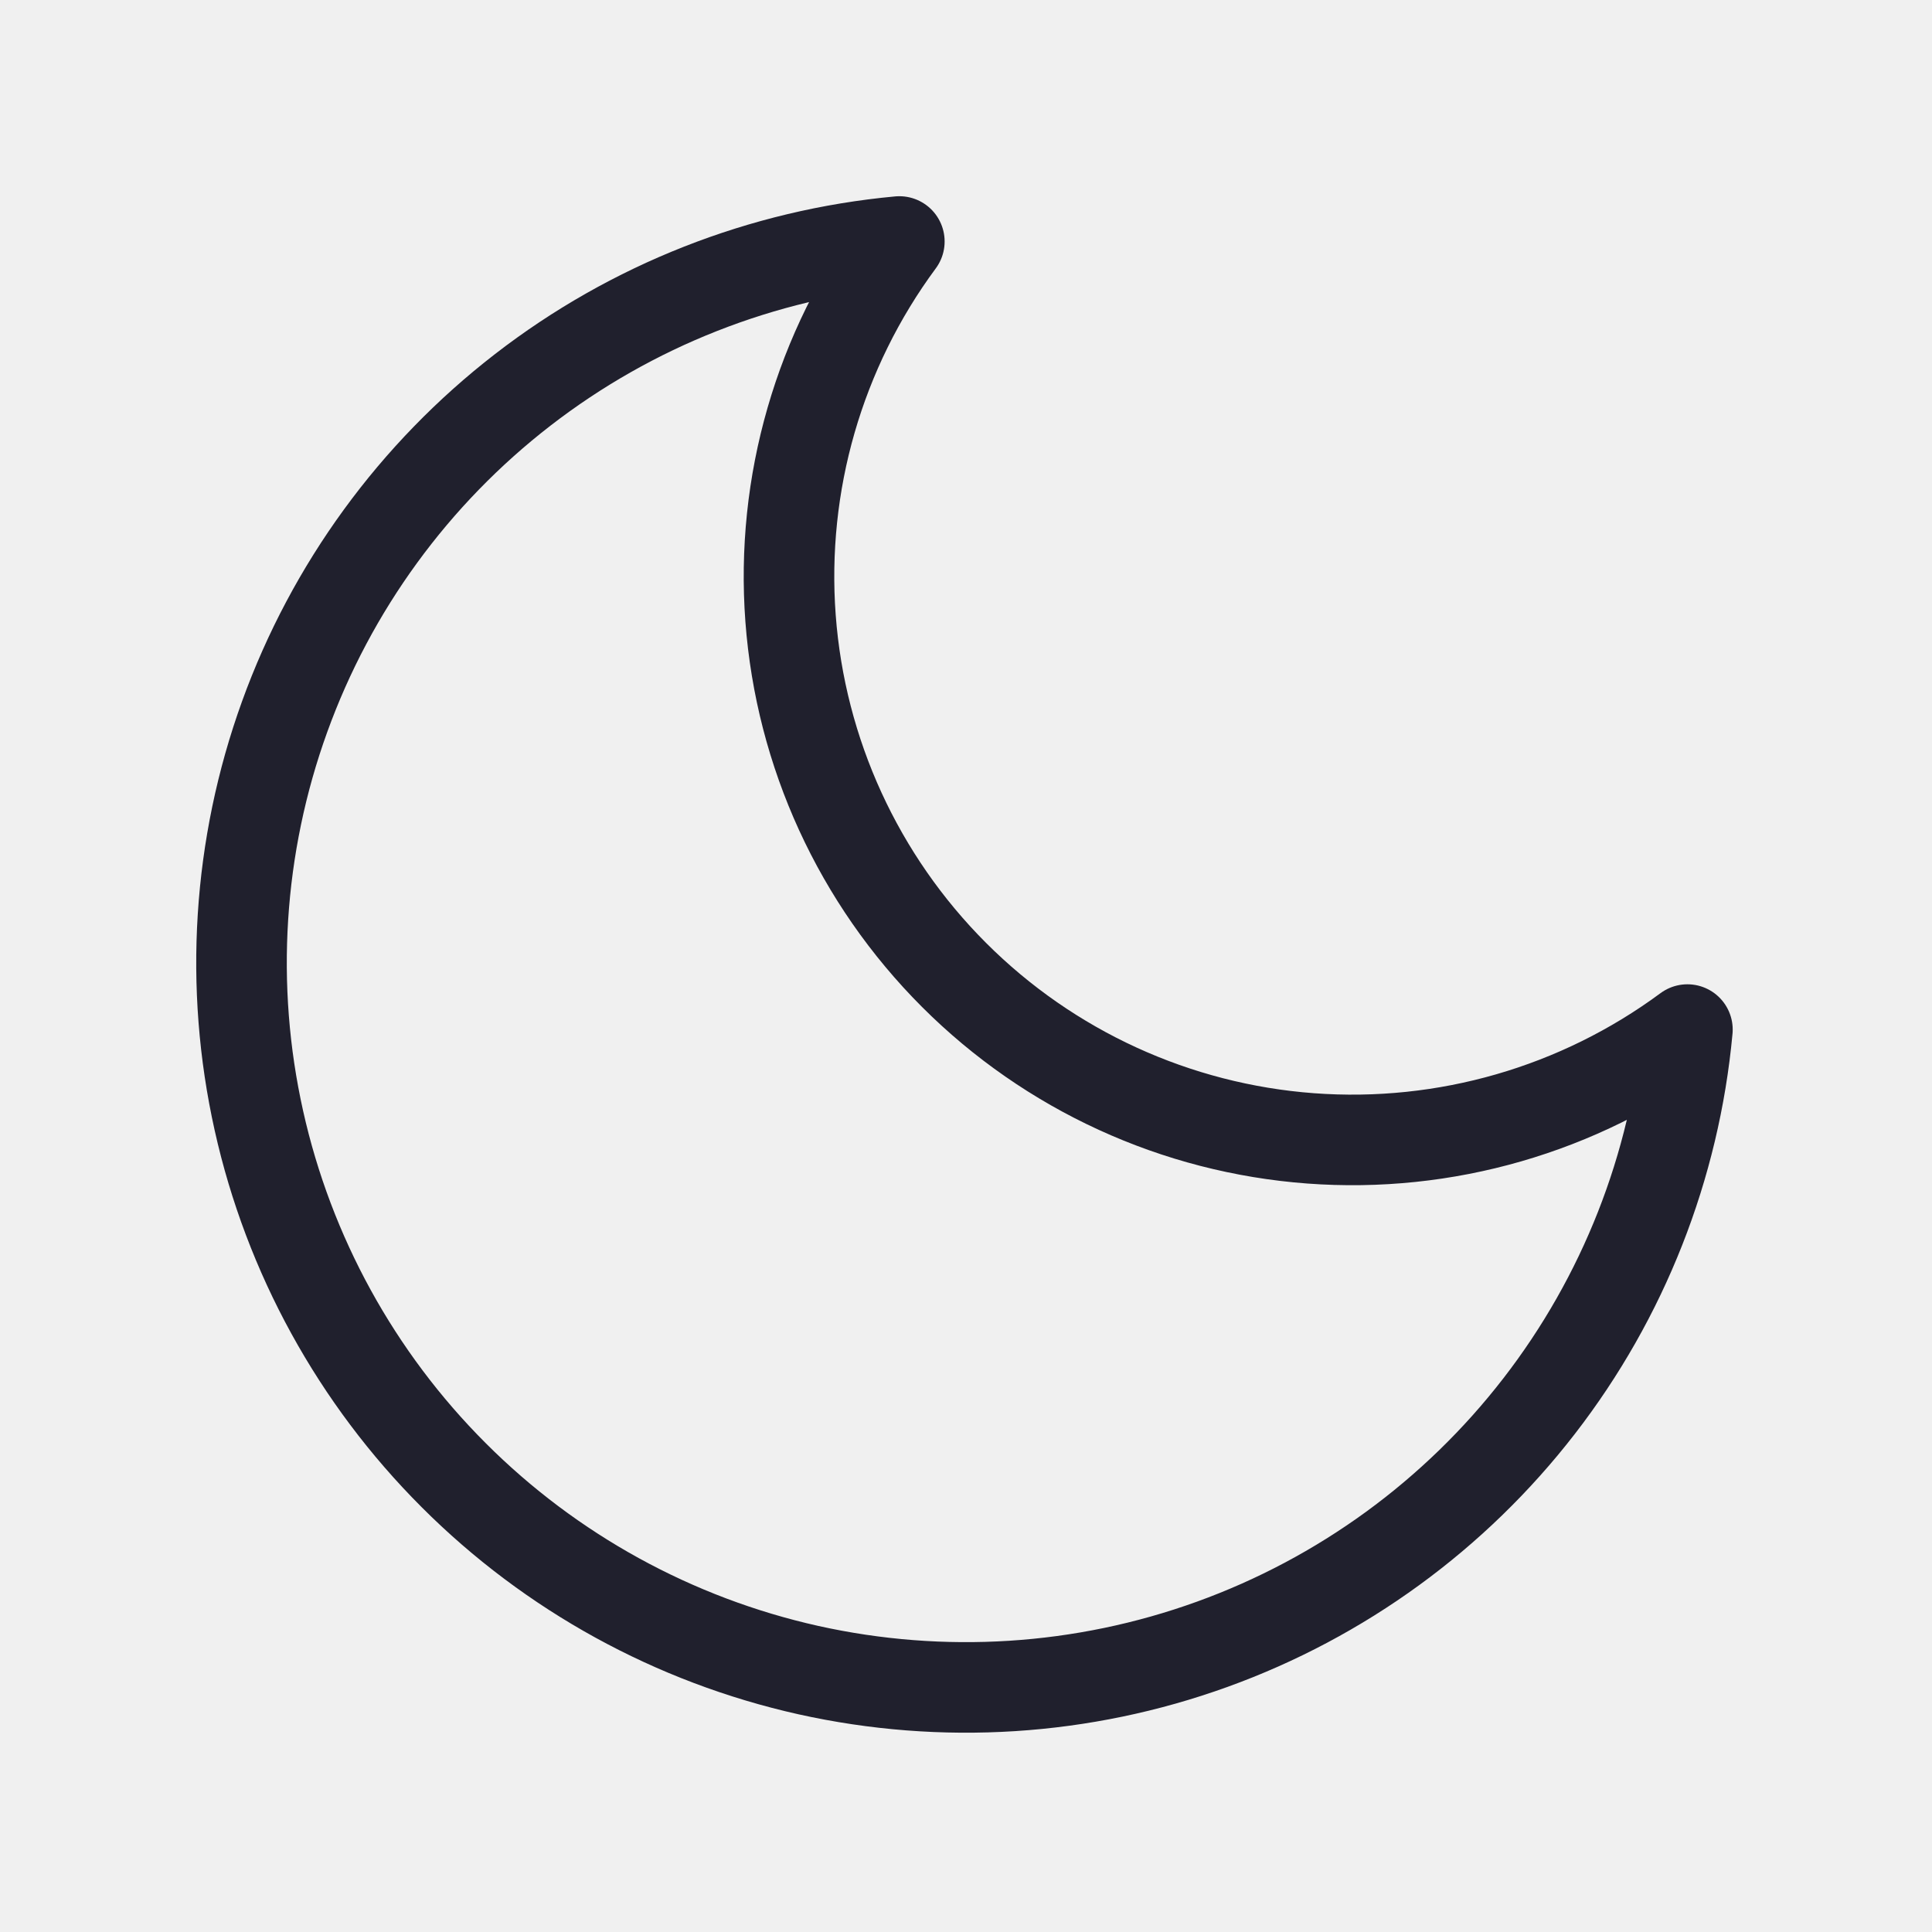
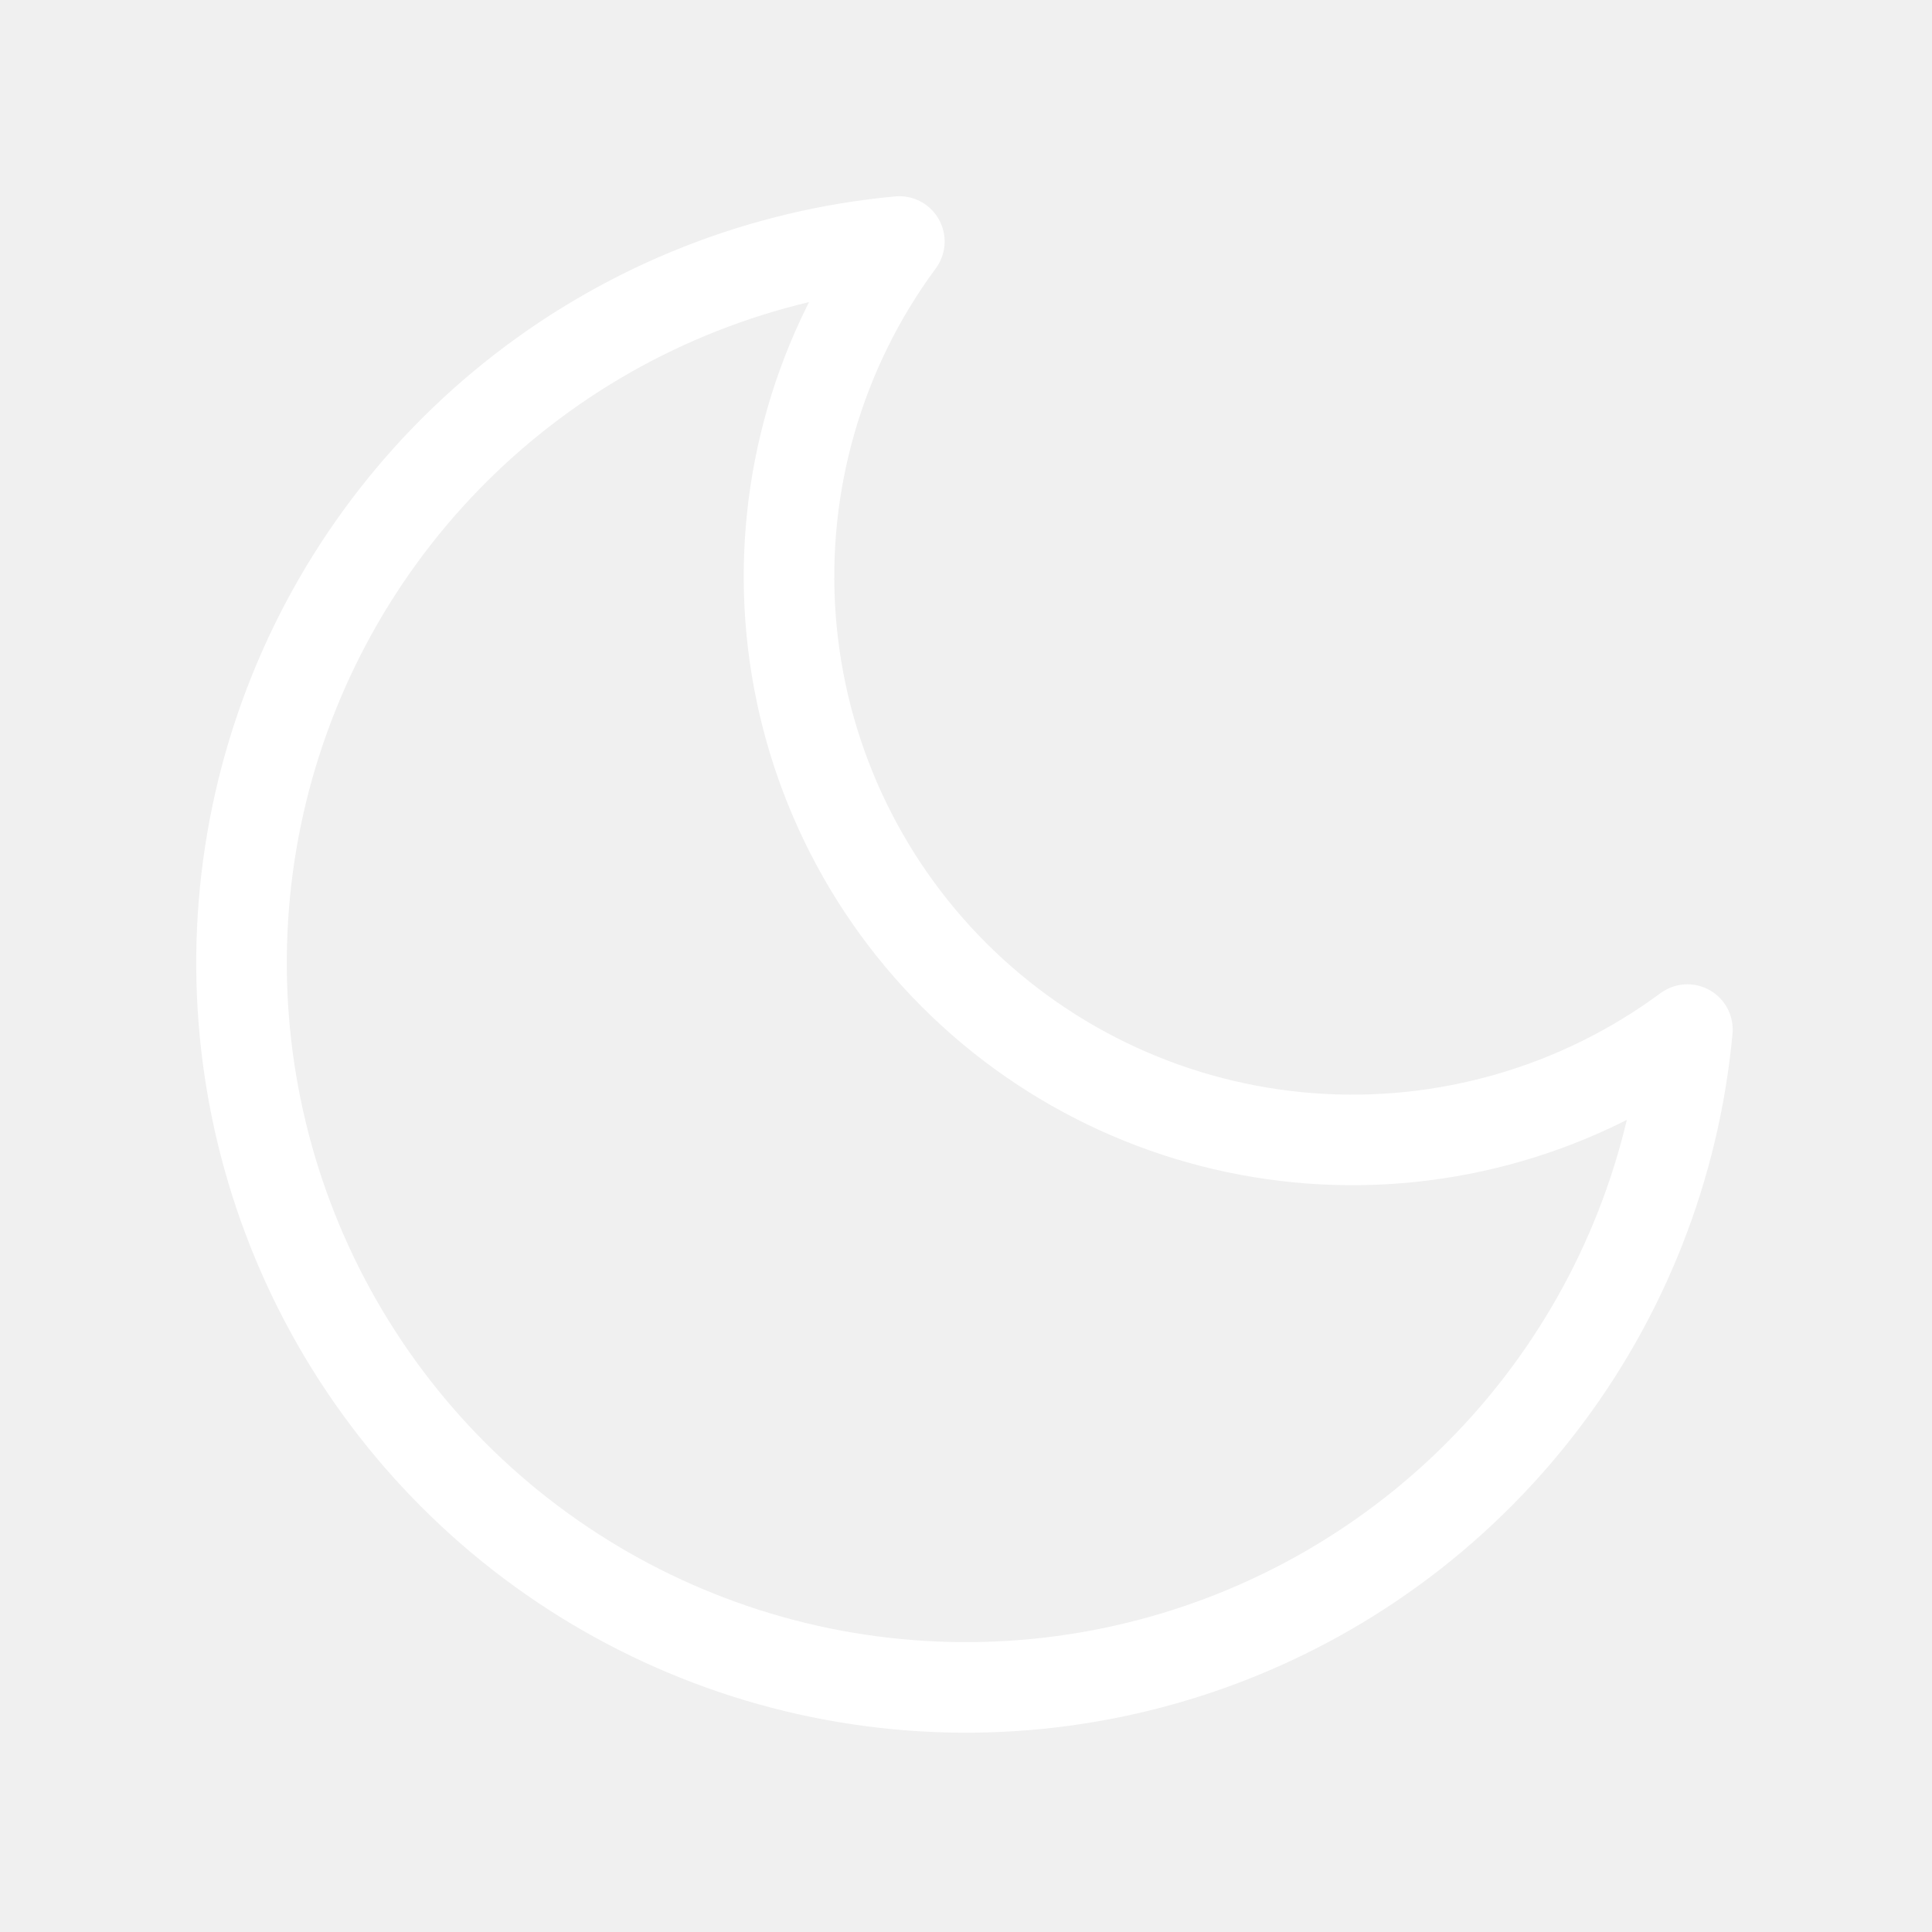
<svg xmlns="http://www.w3.org/2000/svg" width="32" height="32" viewBox="0 0 32 32" fill="none">
-   <path d="M27.949 17.053C27.739 19.323 26.888 21.486 25.493 23.289C24.099 25.092 22.22 26.461 20.077 27.235C17.933 28.01 15.613 28.157 13.388 27.662C11.164 27.165 9.126 26.046 7.515 24.434C5.903 22.823 4.784 20.785 4.288 18.561C3.792 16.336 3.939 14.016 4.714 11.872C5.488 9.729 6.857 7.85 8.66 6.456C10.463 5.062 12.626 4.21 14.896 4C13.567 5.798 12.928 8.013 13.094 10.242C13.26 12.471 14.221 14.567 15.802 16.148C17.382 17.728 19.478 18.689 21.707 18.855C23.936 19.021 26.151 18.382 27.949 17.053Z" stroke="#20202D" stroke-width="1.5" stroke-linecap="round" stroke-linejoin="round" />
+   <path d="M27.949 17.053C27.739 19.323 26.888 21.486 25.493 23.289C24.099 25.092 22.22 26.461 20.077 27.235C17.933 28.01 15.613 28.157 13.388 27.662C11.164 27.165 9.126 26.046 7.515 24.434C5.903 22.823 4.784 20.785 4.288 18.561C3.792 16.336 3.939 14.016 4.714 11.872C5.488 9.729 6.857 7.85 8.66 6.456C10.463 5.062 12.626 4.21 14.896 4C13.567 5.798 12.928 8.013 13.094 10.242C13.26 12.471 14.221 14.567 15.802 16.148C17.382 17.728 19.478 18.689 21.707 18.855C23.936 19.021 26.151 18.382 27.949 17.053Z" stroke="white" stroke-width="1.5" stroke-linecap="round" stroke-linejoin="round" />
</svg>
